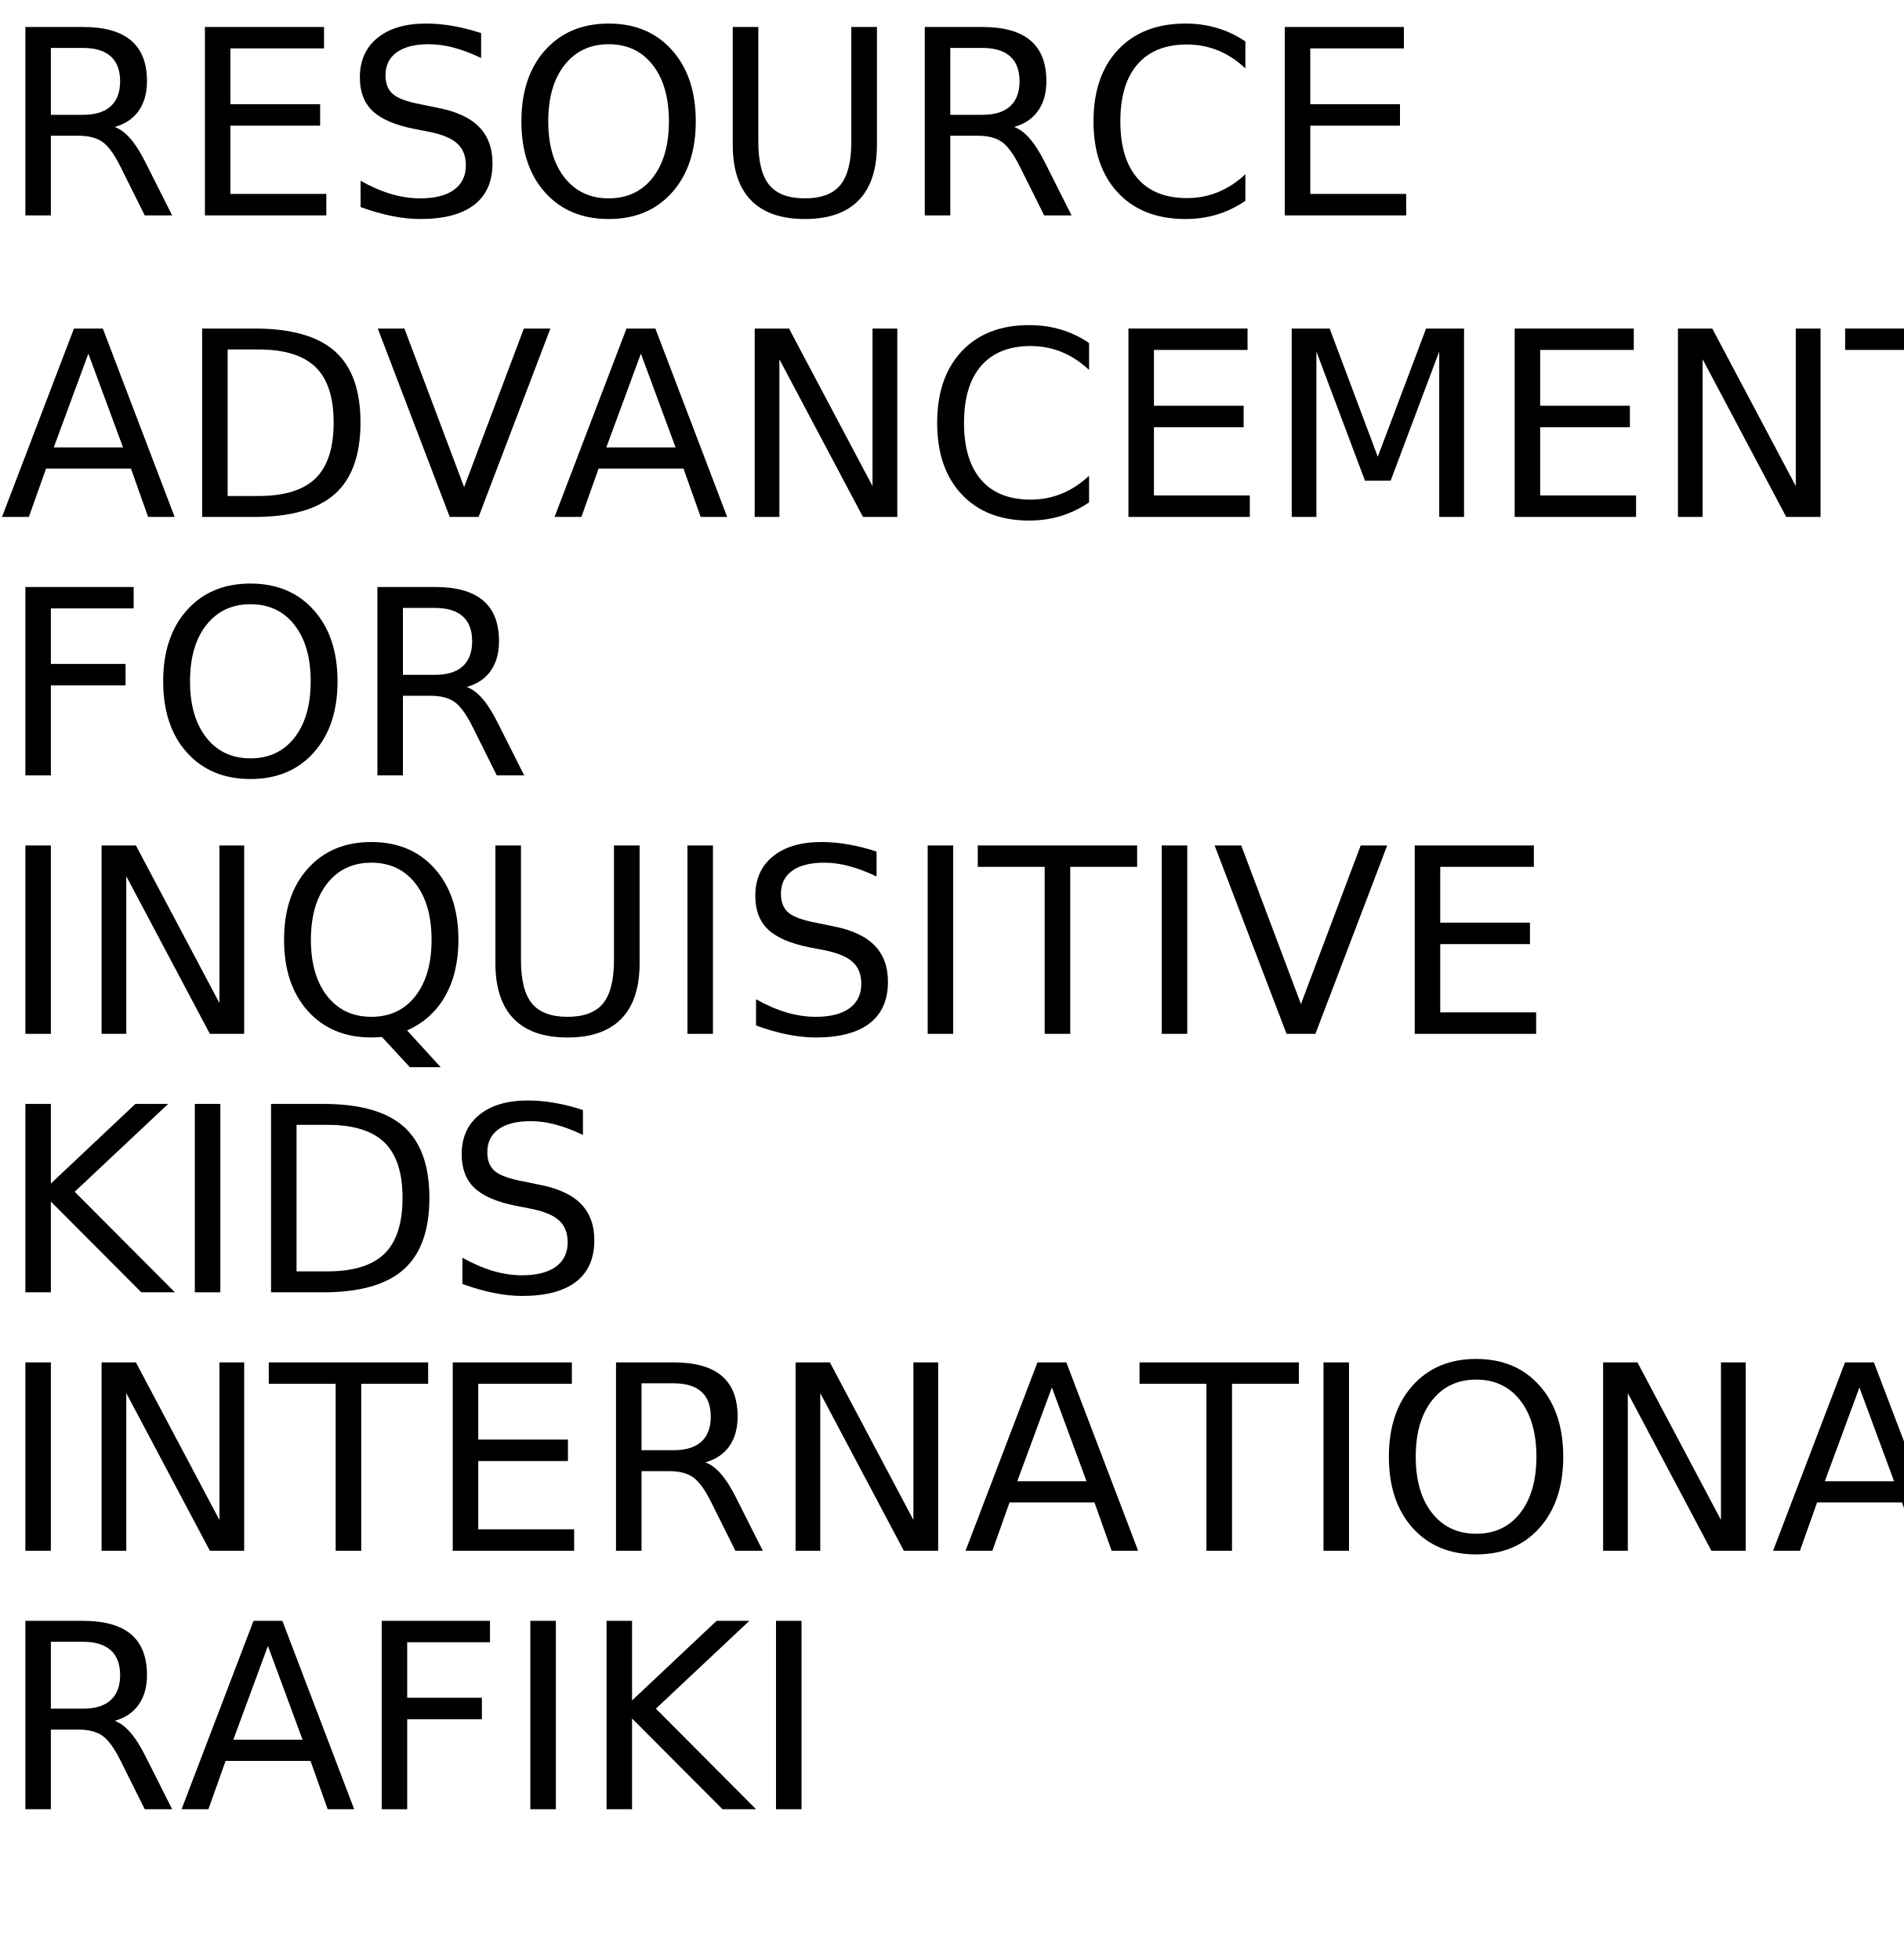
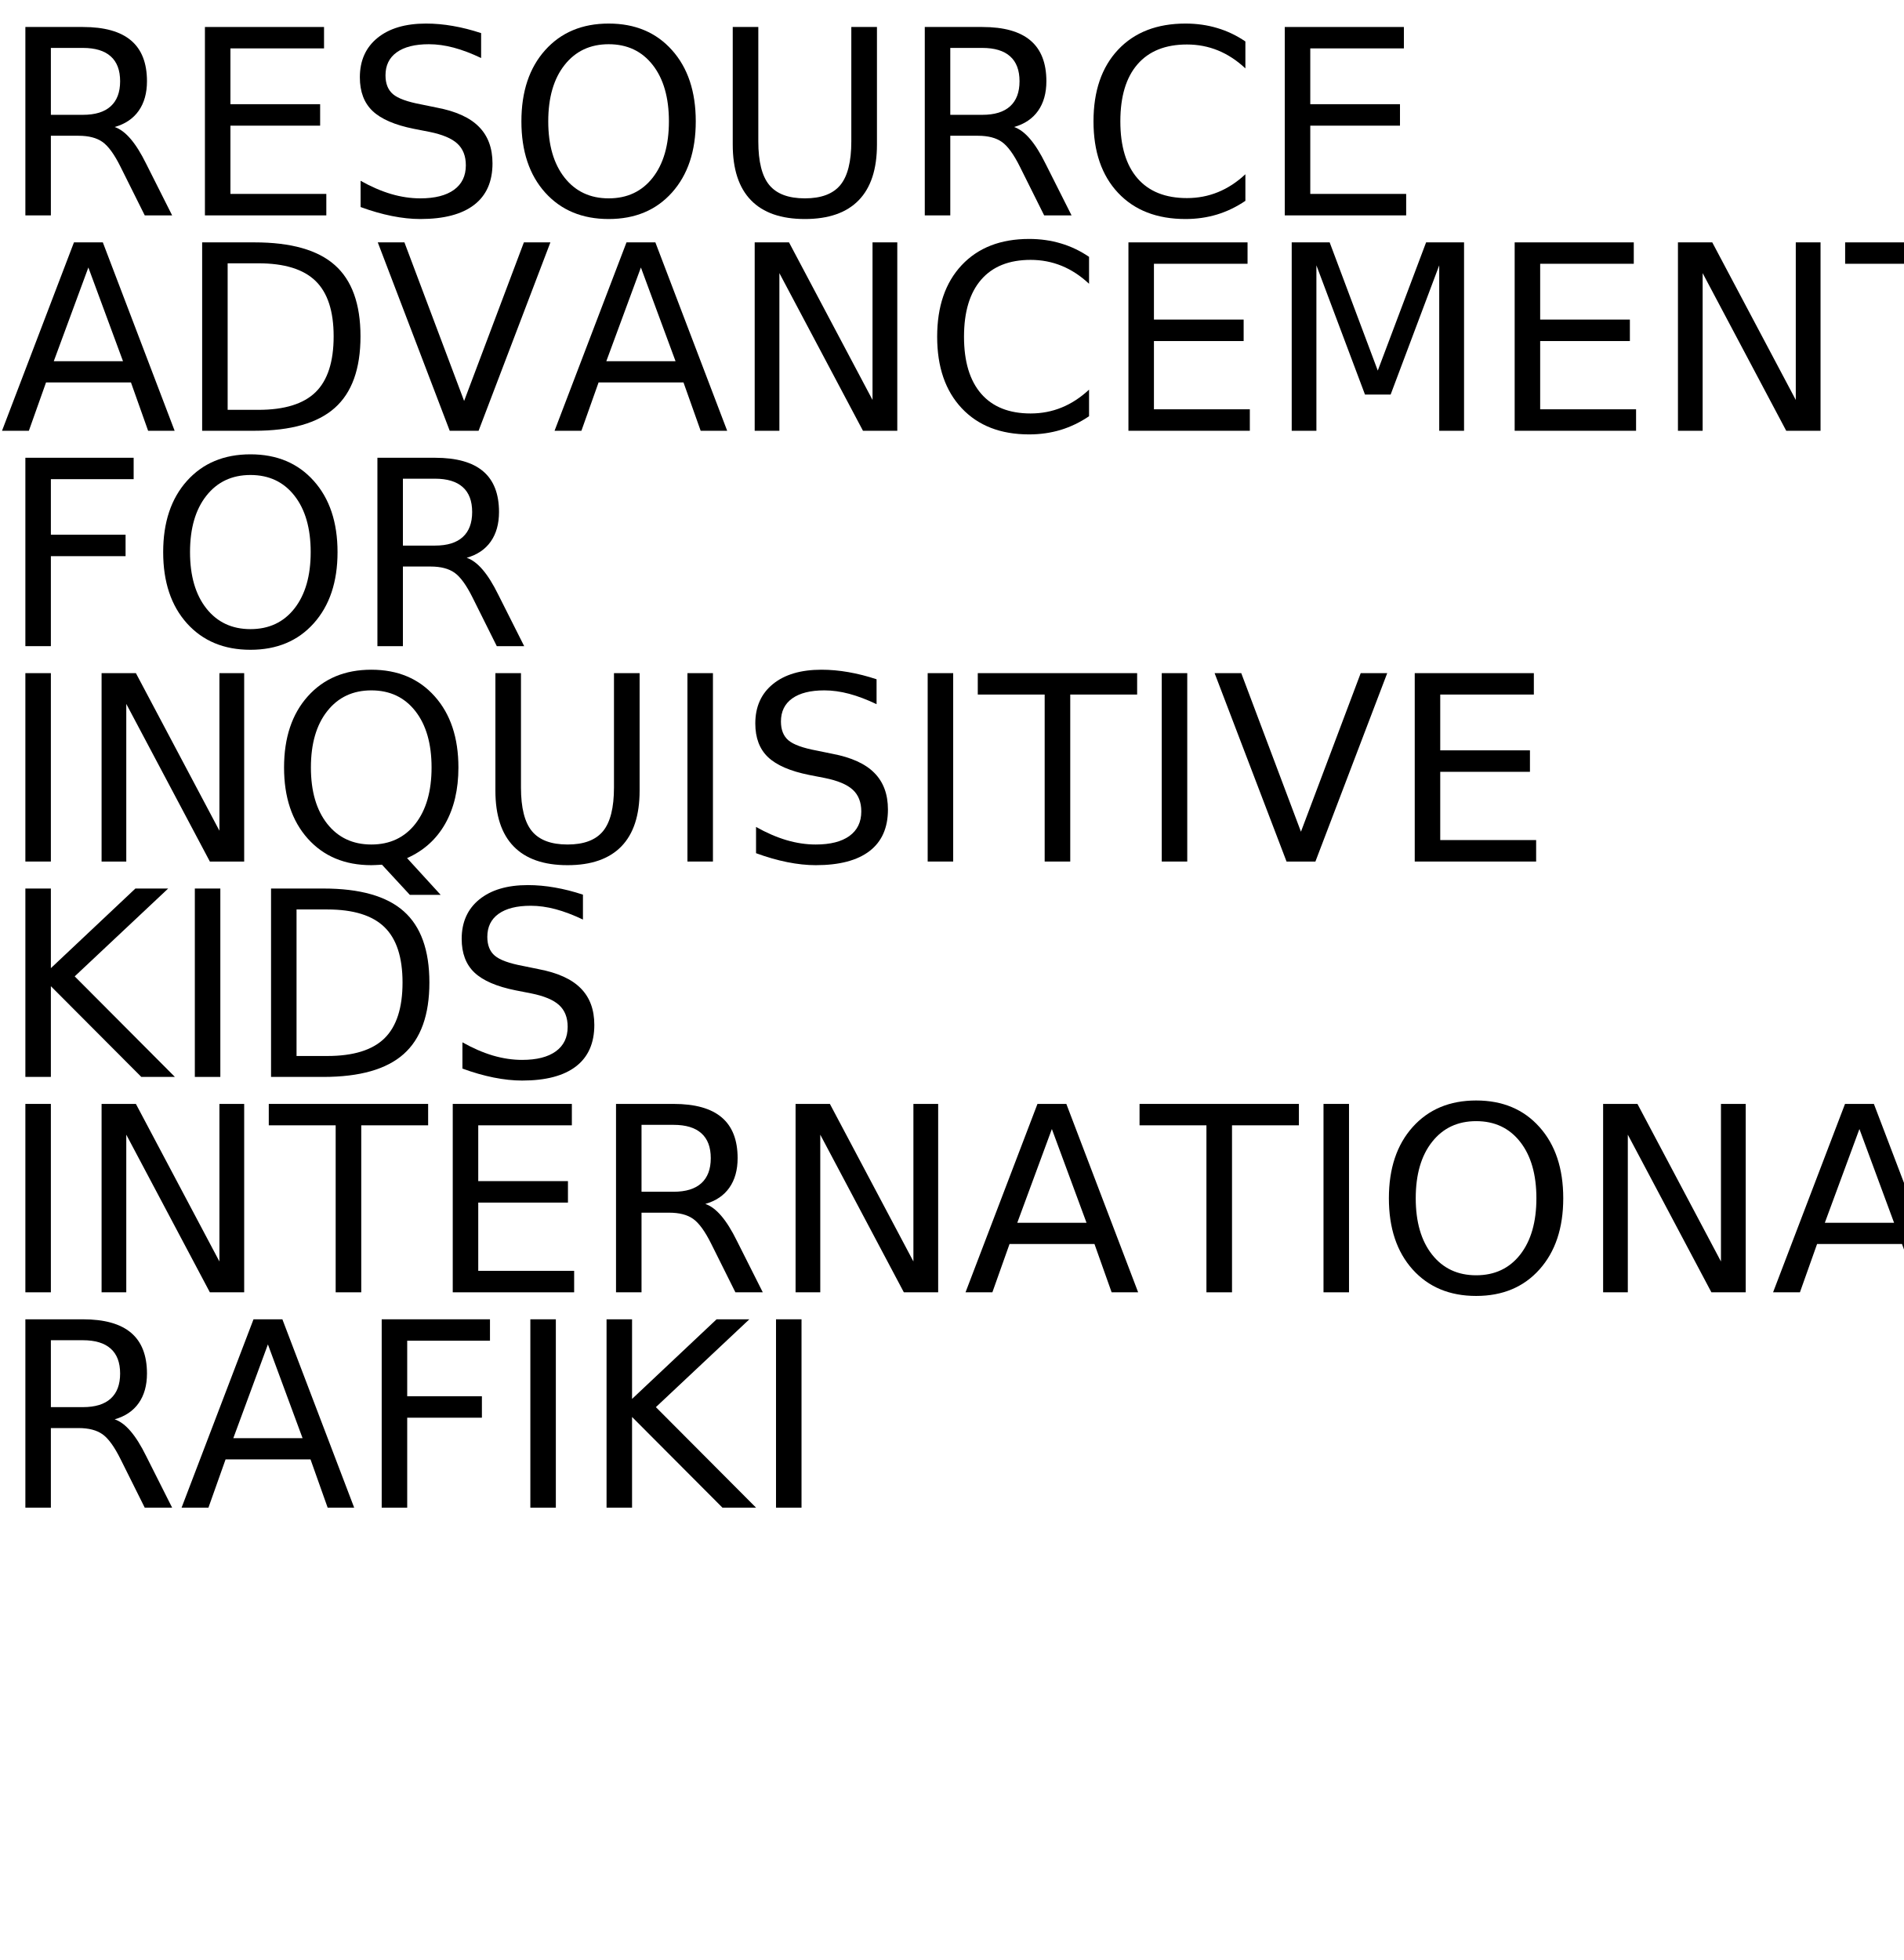
<svg xmlns="http://www.w3.org/2000/svg" xmlns:xlink="http://www.w3.org/1999/xlink" width="442" height="455" viewBox="0 0 442 455">
  <defs>
    <g>
      <g id="glyph-0-0">
        <path d="M 26.625 -20.516 C 27.895 -20.078 29.129 -19.156 30.328 -17.75 C 31.535 -16.344 32.742 -14.41 33.953 -11.953 L 39.969 0 L 33.609 0 L 28.016 -11.219 C 26.566 -14.145 25.16 -16.086 23.797 -17.047 C 22.441 -18.004 20.594 -18.484 18.25 -18.484 L 11.812 -18.484 L 11.812 0 L 5.891 0 L 5.891 -43.734 L 19.25 -43.734 C 24.25 -43.734 27.977 -42.688 30.438 -40.594 C 32.895 -38.508 34.125 -35.359 34.125 -31.141 C 34.125 -28.391 33.484 -26.102 32.203 -24.281 C 30.93 -22.469 29.07 -21.211 26.625 -20.516 Z M 11.812 -38.875 L 11.812 -23.344 L 19.25 -23.344 C 22.102 -23.344 24.254 -24.004 25.703 -25.328 C 27.16 -26.648 27.891 -28.586 27.891 -31.141 C 27.891 -33.703 27.16 -35.629 25.703 -36.922 C 24.254 -38.223 22.102 -38.875 19.25 -38.875 Z M 11.812 -38.875 " />
      </g>
      <g id="glyph-0-1">
        <path d="M 5.891 -43.734 L 33.547 -43.734 L 33.547 -38.766 L 11.812 -38.766 L 11.812 -25.812 L 32.641 -25.812 L 32.641 -20.828 L 11.812 -20.828 L 11.812 -4.984 L 34.078 -4.984 L 34.078 0 L 5.891 0 Z M 5.891 -43.734 " />
      </g>
      <g id="glyph-0-2">
        <path d="M 32.109 -42.312 L 32.109 -36.531 C 29.859 -37.602 27.738 -38.406 25.75 -38.938 C 23.758 -39.469 21.836 -39.734 19.984 -39.734 C 16.754 -39.734 14.266 -39.109 12.516 -37.859 C 10.773 -36.609 9.906 -34.828 9.906 -32.516 C 9.906 -30.586 10.484 -29.129 11.641 -28.141 C 12.805 -27.148 15.008 -26.352 18.25 -25.75 L 21.828 -25.016 C 26.242 -24.18 29.5 -22.703 31.594 -20.578 C 33.695 -18.461 34.75 -15.629 34.75 -12.078 C 34.75 -7.836 33.328 -4.625 30.484 -2.438 C 27.641 -0.25 23.473 0.844 17.984 0.844 C 15.922 0.844 13.719 0.609 11.375 0.141 C 9.039 -0.328 6.625 -1.02 4.125 -1.938 L 4.125 -8.031 C 6.531 -6.676 8.883 -5.656 11.188 -4.969 C 13.5 -4.289 15.766 -3.953 17.984 -3.953 C 21.367 -3.953 23.977 -4.613 25.812 -5.938 C 27.645 -7.27 28.562 -9.164 28.562 -11.625 C 28.562 -13.781 27.898 -15.461 26.578 -16.672 C 25.266 -17.879 23.102 -18.785 20.094 -19.391 L 16.5 -20.094 C 12.082 -20.977 8.883 -22.359 6.906 -24.234 C 4.938 -26.109 3.953 -28.711 3.953 -32.047 C 3.953 -35.922 5.312 -38.969 8.031 -41.188 C 10.758 -43.414 14.52 -44.531 19.312 -44.531 C 21.363 -44.531 23.453 -44.344 25.578 -43.969 C 27.703 -43.602 29.879 -43.051 32.109 -42.312 Z M 32.109 -42.312 " />
      </g>
      <g id="glyph-0-3">
        <path d="M 23.641 -39.734 C 19.348 -39.734 15.938 -38.129 13.406 -34.922 C 10.875 -31.723 9.609 -27.359 9.609 -21.828 C 9.609 -16.316 10.875 -11.957 13.406 -8.75 C 15.938 -5.551 19.348 -3.953 23.641 -3.953 C 27.941 -3.953 31.348 -5.551 33.859 -8.75 C 36.367 -11.957 37.625 -16.316 37.625 -21.828 C 37.625 -27.359 36.367 -31.723 33.859 -34.922 C 31.348 -38.129 27.941 -39.734 23.641 -39.734 Z M 23.641 -44.531 C 29.773 -44.531 34.676 -42.473 38.344 -38.359 C 42.02 -34.254 43.859 -28.742 43.859 -21.828 C 43.859 -14.93 42.02 -9.426 38.344 -5.312 C 34.676 -1.207 29.773 0.844 23.641 0.844 C 17.492 0.844 12.578 -1.203 8.891 -5.297 C 5.211 -9.398 3.375 -14.91 3.375 -21.828 C 3.375 -28.742 5.211 -34.254 8.891 -38.359 C 12.578 -42.473 17.492 -44.531 23.641 -44.531 Z M 23.641 -44.531 " />
      </g>
      <g id="glyph-0-4">
        <path d="M 5.219 -43.734 L 11.156 -43.734 L 11.156 -17.172 C 11.156 -12.484 12.004 -9.109 13.703 -7.047 C 15.41 -4.984 18.164 -3.953 21.969 -3.953 C 25.758 -3.953 28.504 -4.984 30.203 -7.047 C 31.898 -9.109 32.75 -12.484 32.75 -17.172 L 32.75 -43.734 L 38.703 -43.734 L 38.703 -16.438 C 38.703 -10.727 37.289 -6.422 34.469 -3.516 C 31.645 -0.609 27.477 0.844 21.969 0.844 C 16.445 0.844 12.273 -0.609 9.453 -3.516 C 6.629 -6.422 5.219 -10.727 5.219 -16.438 Z M 5.219 -43.734 " />
      </g>
      <g id="glyph-0-5">
        <path d="M 38.641 -40.375 L 38.641 -34.125 C 36.648 -35.988 34.523 -37.379 32.266 -38.297 C 30.016 -39.211 27.617 -39.672 25.078 -39.672 C 20.078 -39.672 16.25 -38.141 13.594 -35.078 C 10.938 -32.023 9.609 -27.609 9.609 -21.828 C 9.609 -16.066 10.938 -11.656 13.594 -8.594 C 16.25 -5.539 20.078 -4.016 25.078 -4.016 C 27.617 -4.016 30.016 -4.473 32.266 -5.391 C 34.523 -6.305 36.648 -7.691 38.641 -9.547 L 38.641 -3.375 C 36.566 -1.969 34.375 -0.91 32.062 -0.203 C 29.75 0.492 27.305 0.844 24.734 0.844 C 18.109 0.844 12.891 -1.18 9.078 -5.234 C 5.273 -9.285 3.375 -14.816 3.375 -21.828 C 3.375 -28.859 5.273 -34.398 9.078 -38.453 C 12.891 -42.504 18.109 -44.531 24.734 -44.531 C 27.348 -44.531 29.812 -44.18 32.125 -43.484 C 34.438 -42.797 36.609 -41.758 38.641 -40.375 Z M 38.641 -40.375 " />
      </g>
      <g id="glyph-0-6">
        <path d="M 20.516 -37.906 L 12.484 -16.141 L 28.562 -16.141 Z M 17.172 -43.734 L 23.875 -43.734 L 40.547 0 L 34.391 0 L 30.406 -11.219 L 10.688 -11.219 L 6.703 0 L 0.469 0 Z M 17.172 -43.734 " />
      </g>
      <g id="glyph-0-7">
        <path d="M 11.812 -38.875 L 11.812 -4.859 L 18.953 -4.859 C 24.992 -4.859 29.414 -6.223 32.219 -8.953 C 35.02 -11.691 36.422 -16.016 36.422 -21.922 C 36.422 -27.773 35.02 -32.062 32.219 -34.781 C 29.414 -37.508 24.992 -38.875 18.953 -38.875 Z M 5.891 -43.734 L 18.047 -43.734 C 26.523 -43.734 32.742 -41.973 36.703 -38.453 C 40.672 -34.93 42.656 -29.422 42.656 -21.922 C 42.656 -14.379 40.66 -8.836 36.672 -5.297 C 32.691 -1.766 26.484 0 18.047 0 L 5.891 0 Z M 5.891 -43.734 " />
      </g>
      <g id="glyph-0-8">
        <path d="M 17.172 0 L 0.469 -43.734 L 6.656 -43.734 L 20.516 -6.922 L 34.391 -43.734 L 40.547 -43.734 L 23.875 0 Z M 17.172 0 " />
      </g>
      <g id="glyph-0-9">
        <path d="M 5.891 -43.734 L 13.859 -43.734 L 33.25 -7.156 L 33.25 -43.734 L 39 -43.734 L 39 0 L 31.031 0 L 11.625 -36.594 L 11.625 0 L 5.891 0 Z M 5.891 -43.734 " />
      </g>
      <g id="glyph-0-10">
        <path d="M 5.891 -43.734 L 14.703 -43.734 L 25.875 -13.969 L 37.094 -43.734 L 45.906 -43.734 L 45.906 0 L 40.141 0 L 40.141 -38.406 L 28.859 -8.406 L 22.906 -8.406 L 11.625 -38.406 L 11.625 0 L 5.891 0 Z M 5.891 -43.734 " />
      </g>
      <g id="glyph-0-11">
        <path d="M -0.172 -43.734 L 36.828 -43.734 L 36.828 -38.766 L 21.297 -38.766 L 21.297 0 L 15.359 0 L 15.359 -38.766 L -0.172 -38.766 Z M -0.172 -43.734 " />
      </g>
      <g id="glyph-0-12">
        <path d="M 5.891 -43.734 L 31.031 -43.734 L 31.031 -38.766 L 11.812 -38.766 L 11.812 -25.875 L 29.156 -25.875 L 29.156 -20.891 L 11.812 -20.891 L 11.812 0 L 5.891 0 Z M 5.891 -43.734 " />
      </g>
      <g id="glyph-0-13">
        <path d="M 5.891 -43.734 L 11.812 -43.734 L 11.812 0 L 5.891 0 Z M 5.891 -43.734 " />
      </g>
      <g id="glyph-0-14">
        <path d="M 23.641 -39.734 C 19.348 -39.734 15.938 -38.129 13.406 -34.922 C 10.875 -31.723 9.609 -27.359 9.609 -21.828 C 9.609 -16.316 10.875 -11.957 13.406 -8.75 C 15.938 -5.551 19.348 -3.953 23.641 -3.953 C 27.941 -3.953 31.348 -5.551 33.859 -8.75 C 36.367 -11.957 37.625 -16.316 37.625 -21.828 C 37.625 -27.359 36.367 -31.723 33.859 -34.922 C 31.348 -38.129 27.941 -39.734 23.641 -39.734 Z M 31.938 -0.797 L 39.734 7.734 L 32.578 7.734 L 26.109 0.734 C 25.461 0.773 24.969 0.801 24.625 0.812 C 24.281 0.832 23.953 0.844 23.641 0.844 C 17.492 0.844 12.578 -1.207 8.891 -5.312 C 5.211 -9.426 3.375 -14.93 3.375 -21.828 C 3.375 -28.742 5.211 -34.254 8.891 -38.359 C 12.578 -42.473 17.492 -44.531 23.641 -44.531 C 29.773 -44.531 34.676 -42.473 38.344 -38.359 C 42.02 -34.254 43.859 -28.742 43.859 -21.828 C 43.859 -16.742 42.836 -12.395 40.797 -8.781 C 38.754 -5.176 35.801 -2.516 31.938 -0.797 Z M 31.938 -0.797 " />
      </g>
      <g id="glyph-0-15">
        <path d="M 5.891 -43.734 L 11.812 -43.734 L 11.812 -25.25 L 31.438 -43.734 L 39.047 -43.734 L 17.344 -23.344 L 40.609 0 L 32.812 0 L 11.812 -21.062 L 11.812 0 L 5.891 0 Z M 5.891 -43.734 " />
      </g>
      <g id="glyph-0-16">
        <path d="M 5.891 -43.734 L 11.812 -43.734 L 11.812 -4.984 L 33.109 -4.984 L 33.109 0 L 5.891 0 Z M 5.891 -43.734 " />
      </g>
    </g>
  </defs>
  <g fill="rgb(0%, 0%, 0%)" fill-opacity="1">
    <use xlink:href="#glyph-0-0" x="0" y="50" />
    <use xlink:href="#glyph-0-1" x="41.689" y="50" />
    <use xlink:href="#glyph-0-2" x="79.6" y="50" />
    <use xlink:href="#glyph-0-3" x="117.686" y="50" />
    <use xlink:href="#glyph-0-4" x="164.912" y="50" />
    <use xlink:href="#glyph-0-0" x="208.828" y="50" />
    <use xlink:href="#glyph-0-5" x="250.518" y="50" />
    <use xlink:href="#glyph-0-1" x="292.412" y="50" />
  </g>
  <g fill="rgb(0%, 0%, 0%)" fill-opacity="1">
-     <use xlink:href="#glyph-0-6" x="0" y="120" />
-     <use xlink:href="#glyph-0-7" x="41.045" y="120" />
-     <use xlink:href="#glyph-0-8" x="87.246" y="120" />
-     <use xlink:href="#glyph-0-6" x="128.291" y="120" />
-     <use xlink:href="#glyph-0-9" x="169.336" y="120" />
-     <use xlink:href="#glyph-0-5" x="214.219" y="120" />
-     <use xlink:href="#glyph-0-1" x="256.113" y="120" />
-     <use xlink:href="#glyph-0-10" x="294.023" y="120" />
-     <use xlink:href="#glyph-0-1" x="345.791" y="120" />
-     <use xlink:href="#glyph-0-9" x="383.701" y="120" />
-     <use xlink:href="#glyph-0-11" x="428.584" y="120" />
+     <use xlink:href="#glyph-0-6" x="0" y="100" />
+     <use xlink:href="#glyph-0-7" x="41.045" y="100" />
+     <use xlink:href="#glyph-0-8" x="87.246" y="100" />
+     <use xlink:href="#glyph-0-6" x="128.291" y="100" />
+     <use xlink:href="#glyph-0-9" x="169.336" y="100" />
+     <use xlink:href="#glyph-0-5" x="214.219" y="100" />
+     <use xlink:href="#glyph-0-1" x="256.113" y="100" />
+     <use xlink:href="#glyph-0-10" x="294.023" y="100" />
+     <use xlink:href="#glyph-0-1" x="345.791" y="100" />
+     <use xlink:href="#glyph-0-9" x="383.701" y="100" />
+     <use xlink:href="#glyph-0-11" x="428.584" y="100" />
  </g>
  <g fill="rgb(0%, 0%, 0%)" fill-opacity="1">
-     <use xlink:href="#glyph-0-12" x="0" y="180" />
-     <use xlink:href="#glyph-0-3" x="34.512" y="180" />
-     <use xlink:href="#glyph-0-0" x="81.738" y="180" />
+     <use xlink:href="#glyph-0-12" x="0" y="150" />
+     <use xlink:href="#glyph-0-3" x="34.512" y="150" />
+     <use xlink:href="#glyph-0-0" x="81.738" y="150" />
  </g>
  <g fill="rgb(0%, 0%, 0%)" fill-opacity="1">
-     <use xlink:href="#glyph-0-13" x="0" y="240" />
-     <use xlink:href="#glyph-0-9" x="17.695" y="240" />
-     <use xlink:href="#glyph-0-14" x="62.578" y="240" />
-     <use xlink:href="#glyph-0-4" x="109.805" y="240" />
-     <use xlink:href="#glyph-0-13" x="153.721" y="240" />
-     <use xlink:href="#glyph-0-2" x="171.416" y="240" />
-     <use xlink:href="#glyph-0-13" x="209.502" y="240" />
-     <use xlink:href="#glyph-0-11" x="227.197" y="240" />
-     <use xlink:href="#glyph-0-13" x="263.848" y="240" />
-     <use xlink:href="#glyph-0-8" x="281.543" y="240" />
-     <use xlink:href="#glyph-0-1" x="322.588" y="240" />
+     <use xlink:href="#glyph-0-13" x="0" y="200" />
+     <use xlink:href="#glyph-0-9" x="17.695" y="200" />
+     <use xlink:href="#glyph-0-14" x="62.578" y="200" />
+     <use xlink:href="#glyph-0-4" x="109.805" y="200" />
+     <use xlink:href="#glyph-0-13" x="153.721" y="200" />
+     <use xlink:href="#glyph-0-2" x="171.416" y="200" />
+     <use xlink:href="#glyph-0-13" x="209.502" y="200" />
+     <use xlink:href="#glyph-0-11" x="227.197" y="200" />
+     <use xlink:href="#glyph-0-13" x="263.848" y="200" />
+     <use xlink:href="#glyph-0-8" x="281.543" y="200" />
+     <use xlink:href="#glyph-0-1" x="322.588" y="200" />
  </g>
  <g fill="rgb(0%, 0%, 0%)" fill-opacity="1">
-     <use xlink:href="#glyph-0-15" x="0" y="300" />
-     <use xlink:href="#glyph-0-13" x="39.346" y="300" />
-     <use xlink:href="#glyph-0-7" x="57.041" y="300" />
-     <use xlink:href="#glyph-0-2" x="103.242" y="300" />
+     <use xlink:href="#glyph-0-15" x="0" y="250" />
+     <use xlink:href="#glyph-0-13" x="39.346" y="250" />
+     <use xlink:href="#glyph-0-7" x="57.041" y="250" />
+     <use xlink:href="#glyph-0-2" x="103.242" y="250" />
  </g>
  <g fill="rgb(0%, 0%, 0%)" fill-opacity="1">
-     <use xlink:href="#glyph-0-13" x="0" y="360" />
-     <use xlink:href="#glyph-0-9" x="17.695" y="360" />
-     <use xlink:href="#glyph-0-11" x="62.578" y="360" />
-     <use xlink:href="#glyph-0-1" x="99.229" y="360" />
-     <use xlink:href="#glyph-0-0" x="137.139" y="360" />
-     <use xlink:href="#glyph-0-9" x="178.828" y="360" />
-     <use xlink:href="#glyph-0-6" x="223.711" y="360" />
-     <use xlink:href="#glyph-0-11" x="264.756" y="360" />
-     <use xlink:href="#glyph-0-13" x="301.406" y="360" />
-     <use xlink:href="#glyph-0-3" x="319.102" y="360" />
-     <use xlink:href="#glyph-0-9" x="366.328" y="360" />
-     <use xlink:href="#glyph-0-6" x="411.211" y="360" />
-     <use xlink:href="#glyph-0-16" x="452.256" y="360" />
+     <use xlink:href="#glyph-0-13" x="0" y="300" />
+     <use xlink:href="#glyph-0-9" x="17.695" y="300" />
+     <use xlink:href="#glyph-0-11" x="62.578" y="300" />
+     <use xlink:href="#glyph-0-1" x="99.229" y="300" />
+     <use xlink:href="#glyph-0-0" x="137.139" y="300" />
+     <use xlink:href="#glyph-0-9" x="178.828" y="300" />
+     <use xlink:href="#glyph-0-6" x="223.711" y="300" />
+     <use xlink:href="#glyph-0-11" x="264.756" y="300" />
+     <use xlink:href="#glyph-0-13" x="301.406" y="300" />
+     <use xlink:href="#glyph-0-3" x="319.102" y="300" />
+     <use xlink:href="#glyph-0-9" x="366.328" y="300" />
+     <use xlink:href="#glyph-0-6" x="411.211" y="300" />
+     <use xlink:href="#glyph-0-16" x="452.256" y="300" />
  </g>
  <g fill="rgb(0%, 0%, 0%)" fill-opacity="1">
-     <use xlink:href="#glyph-0-0" x="0" y="420" />
-     <use xlink:href="#glyph-0-6" x="41.689" y="420" />
-     <use xlink:href="#glyph-0-12" x="82.734" y="420" />
-     <use xlink:href="#glyph-0-13" x="117.246" y="420" />
-     <use xlink:href="#glyph-0-15" x="134.941" y="420" />
-     <use xlink:href="#glyph-0-13" x="174.287" y="420" />
+     <use xlink:href="#glyph-0-0" x="0" y="350" />
+     <use xlink:href="#glyph-0-6" x="41.689" y="350" />
+     <use xlink:href="#glyph-0-12" x="82.734" y="350" />
+     <use xlink:href="#glyph-0-13" x="117.246" y="350" />
+     <use xlink:href="#glyph-0-15" x="134.941" y="350" />
+     <use xlink:href="#glyph-0-13" x="174.287" y="350" />
  </g>
</svg>
